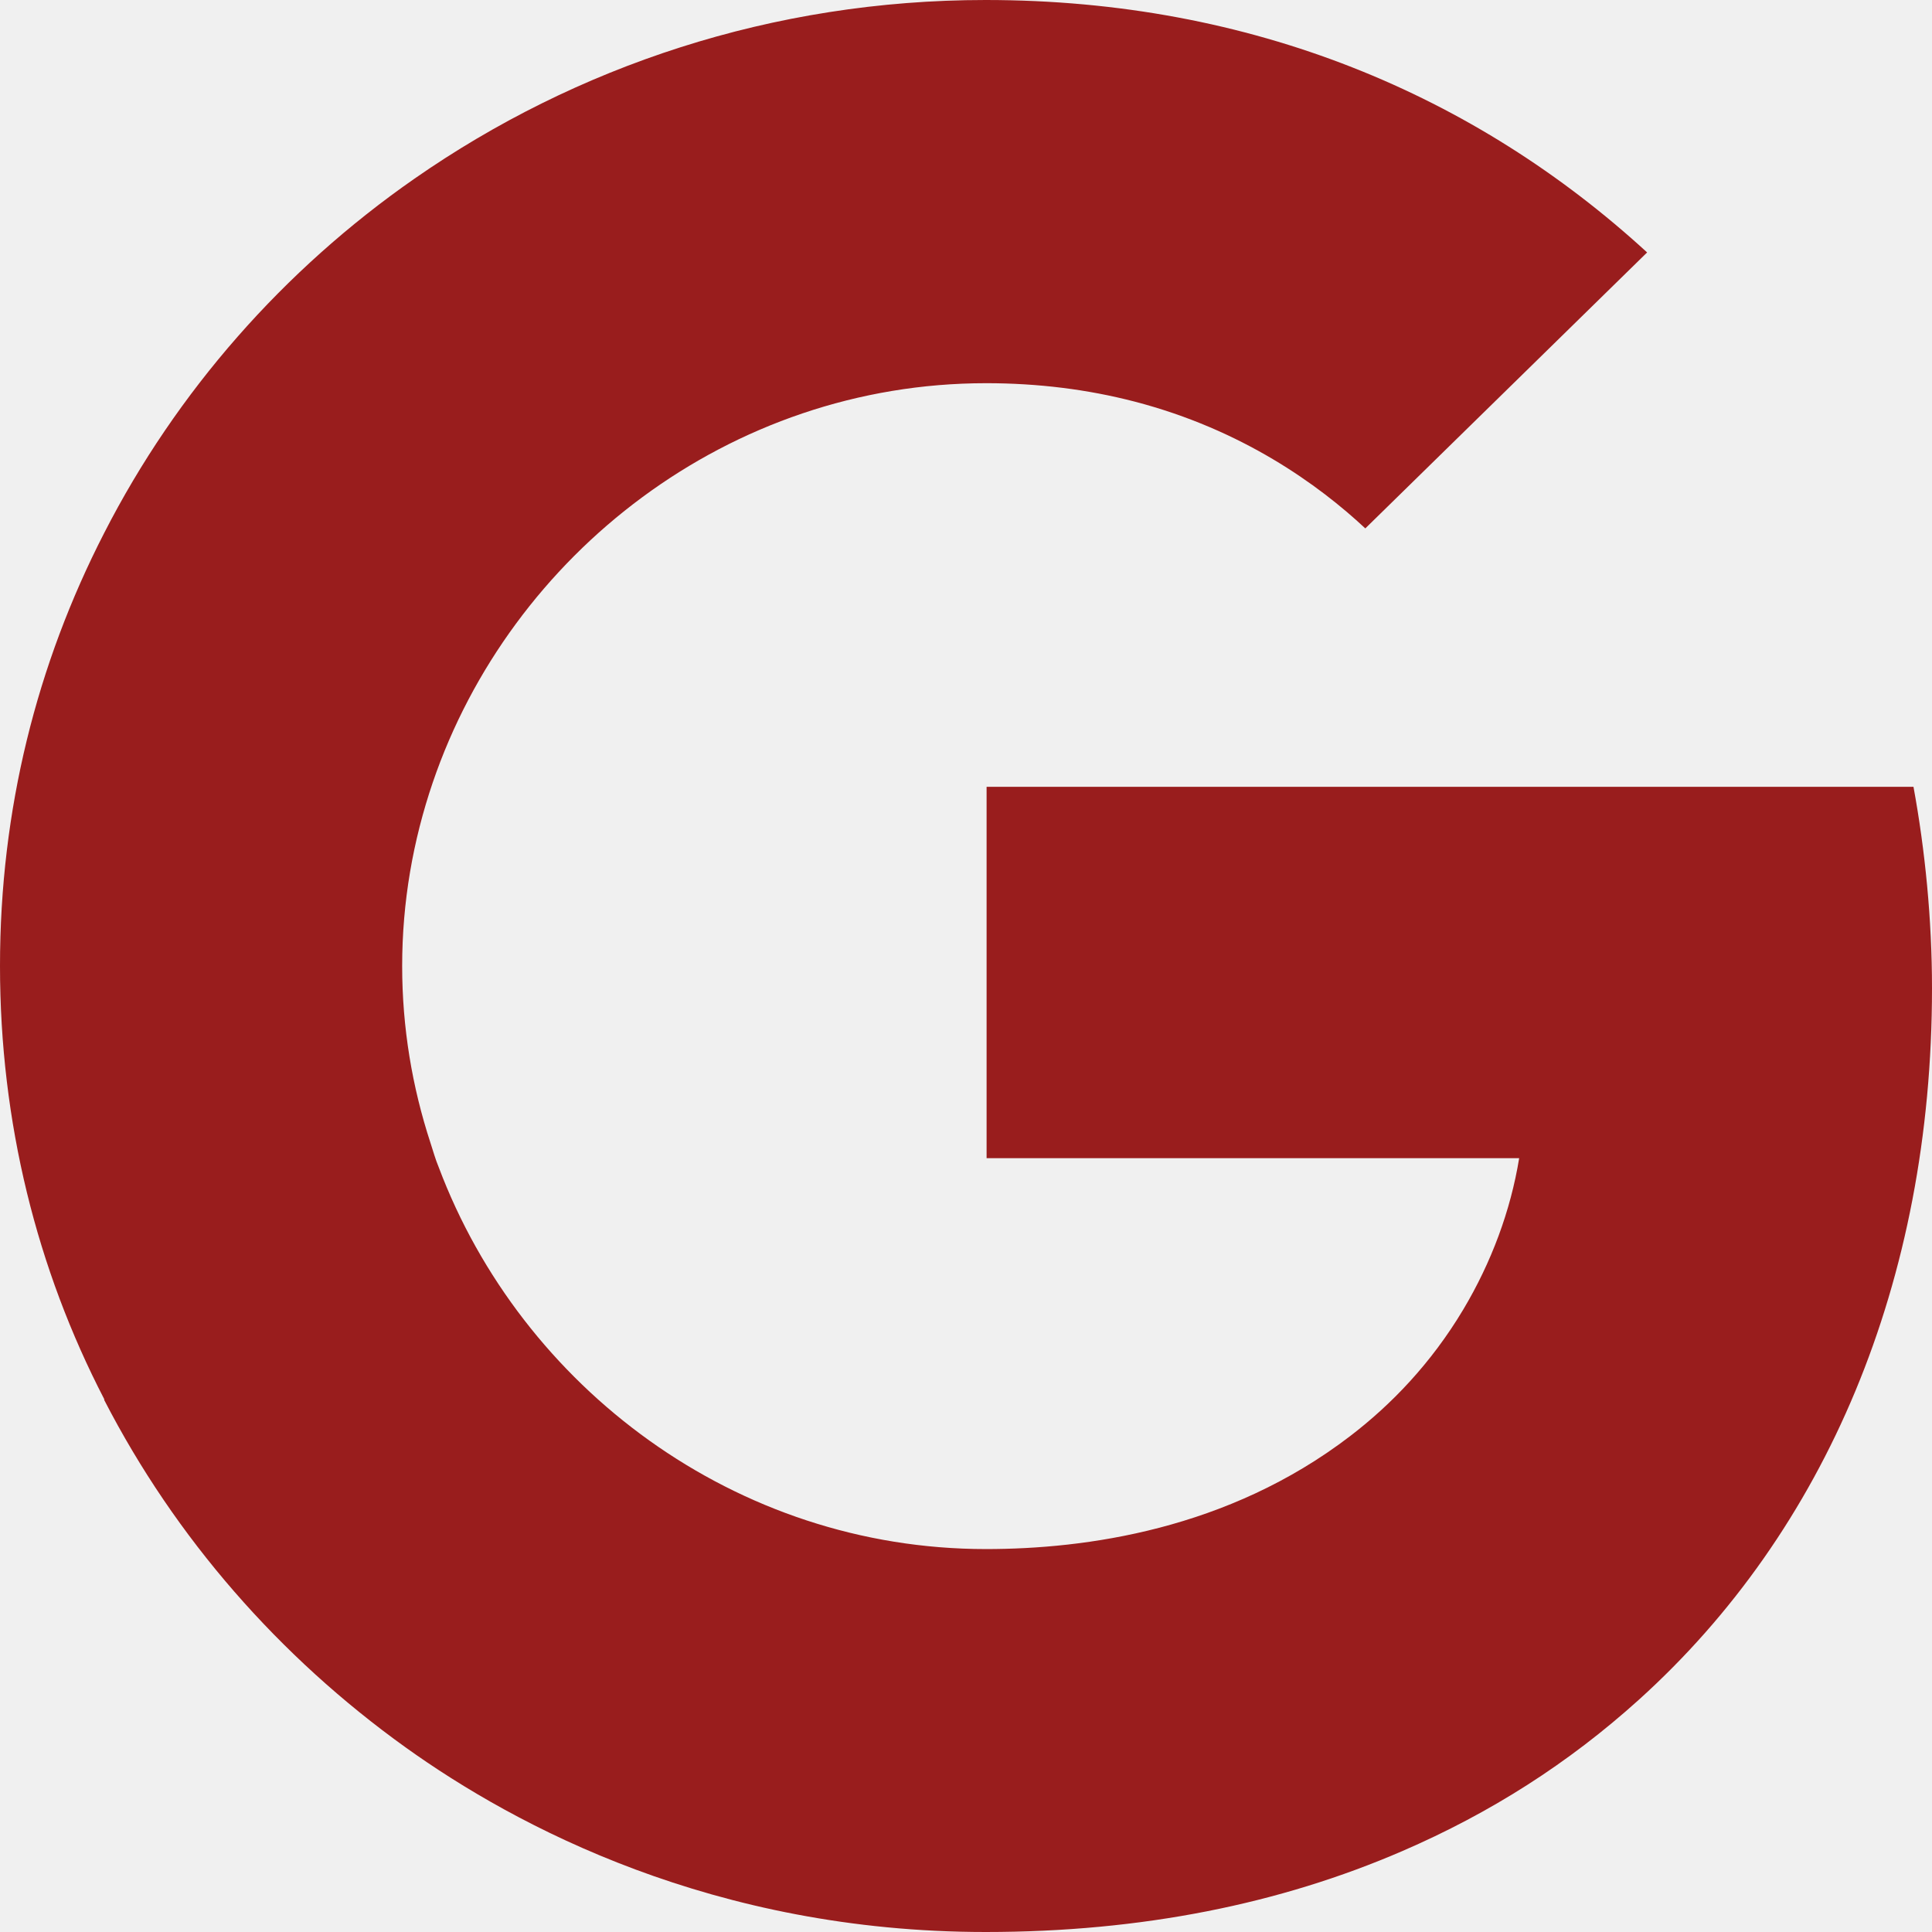
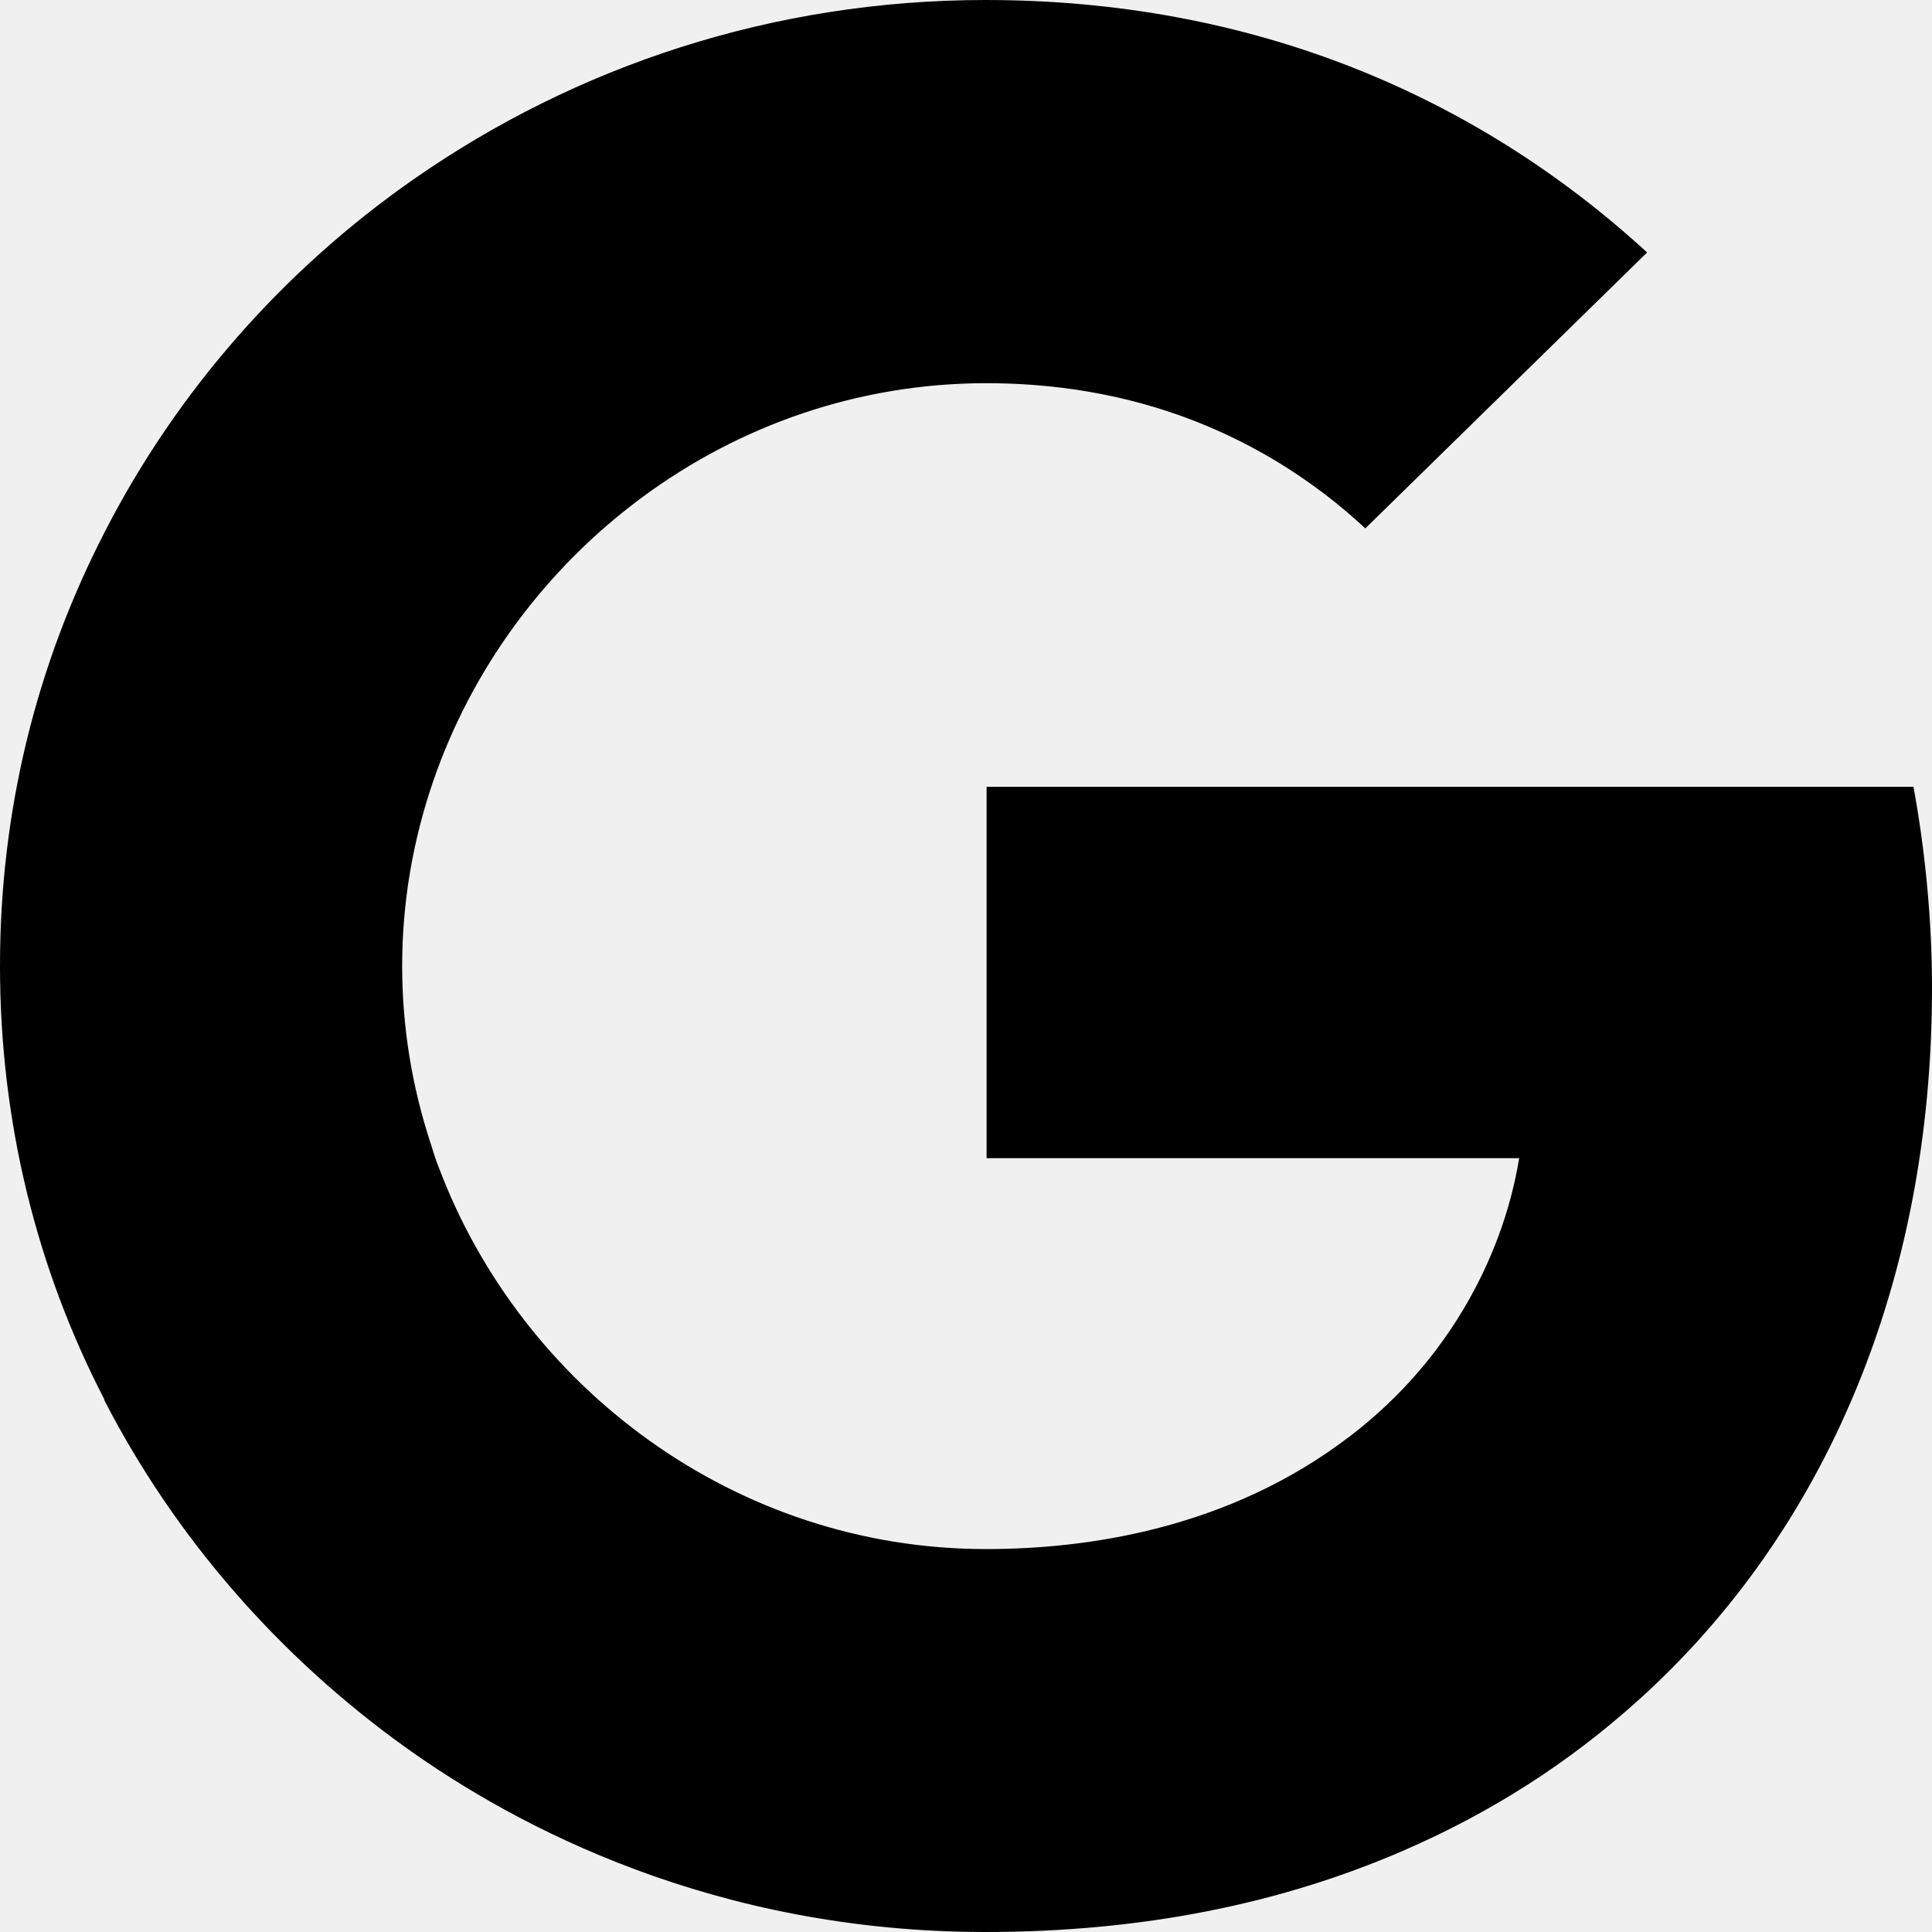
<svg xmlns="http://www.w3.org/2000/svg" width="44" height="44" viewBox="0 0 44 44" fill="currentColor">
  <g clip-path="url(#clip0_3323_652)">
-     <path d="M43.578 17.919H22.469V26.377H34.598C34.403 27.574 33.965 28.751 33.324 29.825C32.589 31.055 31.681 31.992 30.75 32.705C27.962 34.842 24.712 35.279 22.454 35.279C16.751 35.279 11.878 31.593 9.992 26.584C9.916 26.403 9.865 26.215 9.804 26.029C9.387 24.755 9.159 23.405 9.159 22.001C9.159 20.541 9.406 19.143 9.855 17.823C11.629 12.616 16.612 8.727 22.458 8.727C23.634 8.727 24.766 8.867 25.84 9.146C28.294 9.784 30.03 11.041 31.094 12.034L37.512 5.749C33.608 2.169 28.518 5.41232e-09 22.447 5.41232e-09C17.594 -0 13.113 1.512 9.441 4.068C6.463 6.14 4.021 8.915 2.373 12.138C0.839 15.126 0 18.438 0 21.998C0 25.559 0.841 28.905 2.374 31.865V31.885C3.993 35.028 6.361 37.734 9.239 39.797C11.754 41.6 16.262 44 22.447 44C26.004 44 29.157 43.359 31.937 42.157C33.943 41.29 35.72 40.159 37.329 38.706C39.455 36.785 41.119 34.41 42.256 31.677C43.392 28.944 44 25.854 44 22.504C44 20.943 43.843 19.358 43.578 17.918V17.919Z" fill="#991D1D" />
+     <path d="M43.578 17.919H22.469V26.377H34.598C34.403 27.574 33.965 28.751 33.324 29.825C32.589 31.055 31.681 31.992 30.75 32.705C27.962 34.842 24.712 35.279 22.454 35.279C16.751 35.279 11.878 31.593 9.992 26.584C9.916 26.403 9.865 26.215 9.804 26.029C9.387 24.755 9.159 23.405 9.159 22.001C9.159 20.541 9.406 19.143 9.855 17.823C11.629 12.616 16.612 8.727 22.458 8.727C23.634 8.727 24.766 8.867 25.84 9.146C28.294 9.784 30.03 11.041 31.094 12.034L37.512 5.749C33.608 2.169 28.518 5.41232e-09 22.447 5.41232e-09C17.594 -0 13.113 1.512 9.441 4.068C6.463 6.14 4.021 8.915 2.373 12.138C0.839 15.126 0 18.438 0 21.998C0 25.559 0.841 28.905 2.374 31.865V31.885C3.993 35.028 6.361 37.734 9.239 39.797C11.754 41.6 16.262 44 22.447 44C26.004 44 29.157 43.359 31.937 42.157C33.943 41.29 35.72 40.159 37.329 38.706C39.455 36.785 41.119 34.41 42.256 31.677C43.392 28.944 44 25.854 44 22.504C44 20.943 43.843 19.358 43.578 17.918V17.919Z" fill="currentColor" />
  </g>
  <defs>
    <clipPath id="clip0_3323_652">
      <rect width="44" height="44" fill="white" />
    </clipPath>
  </defs>
</svg>
